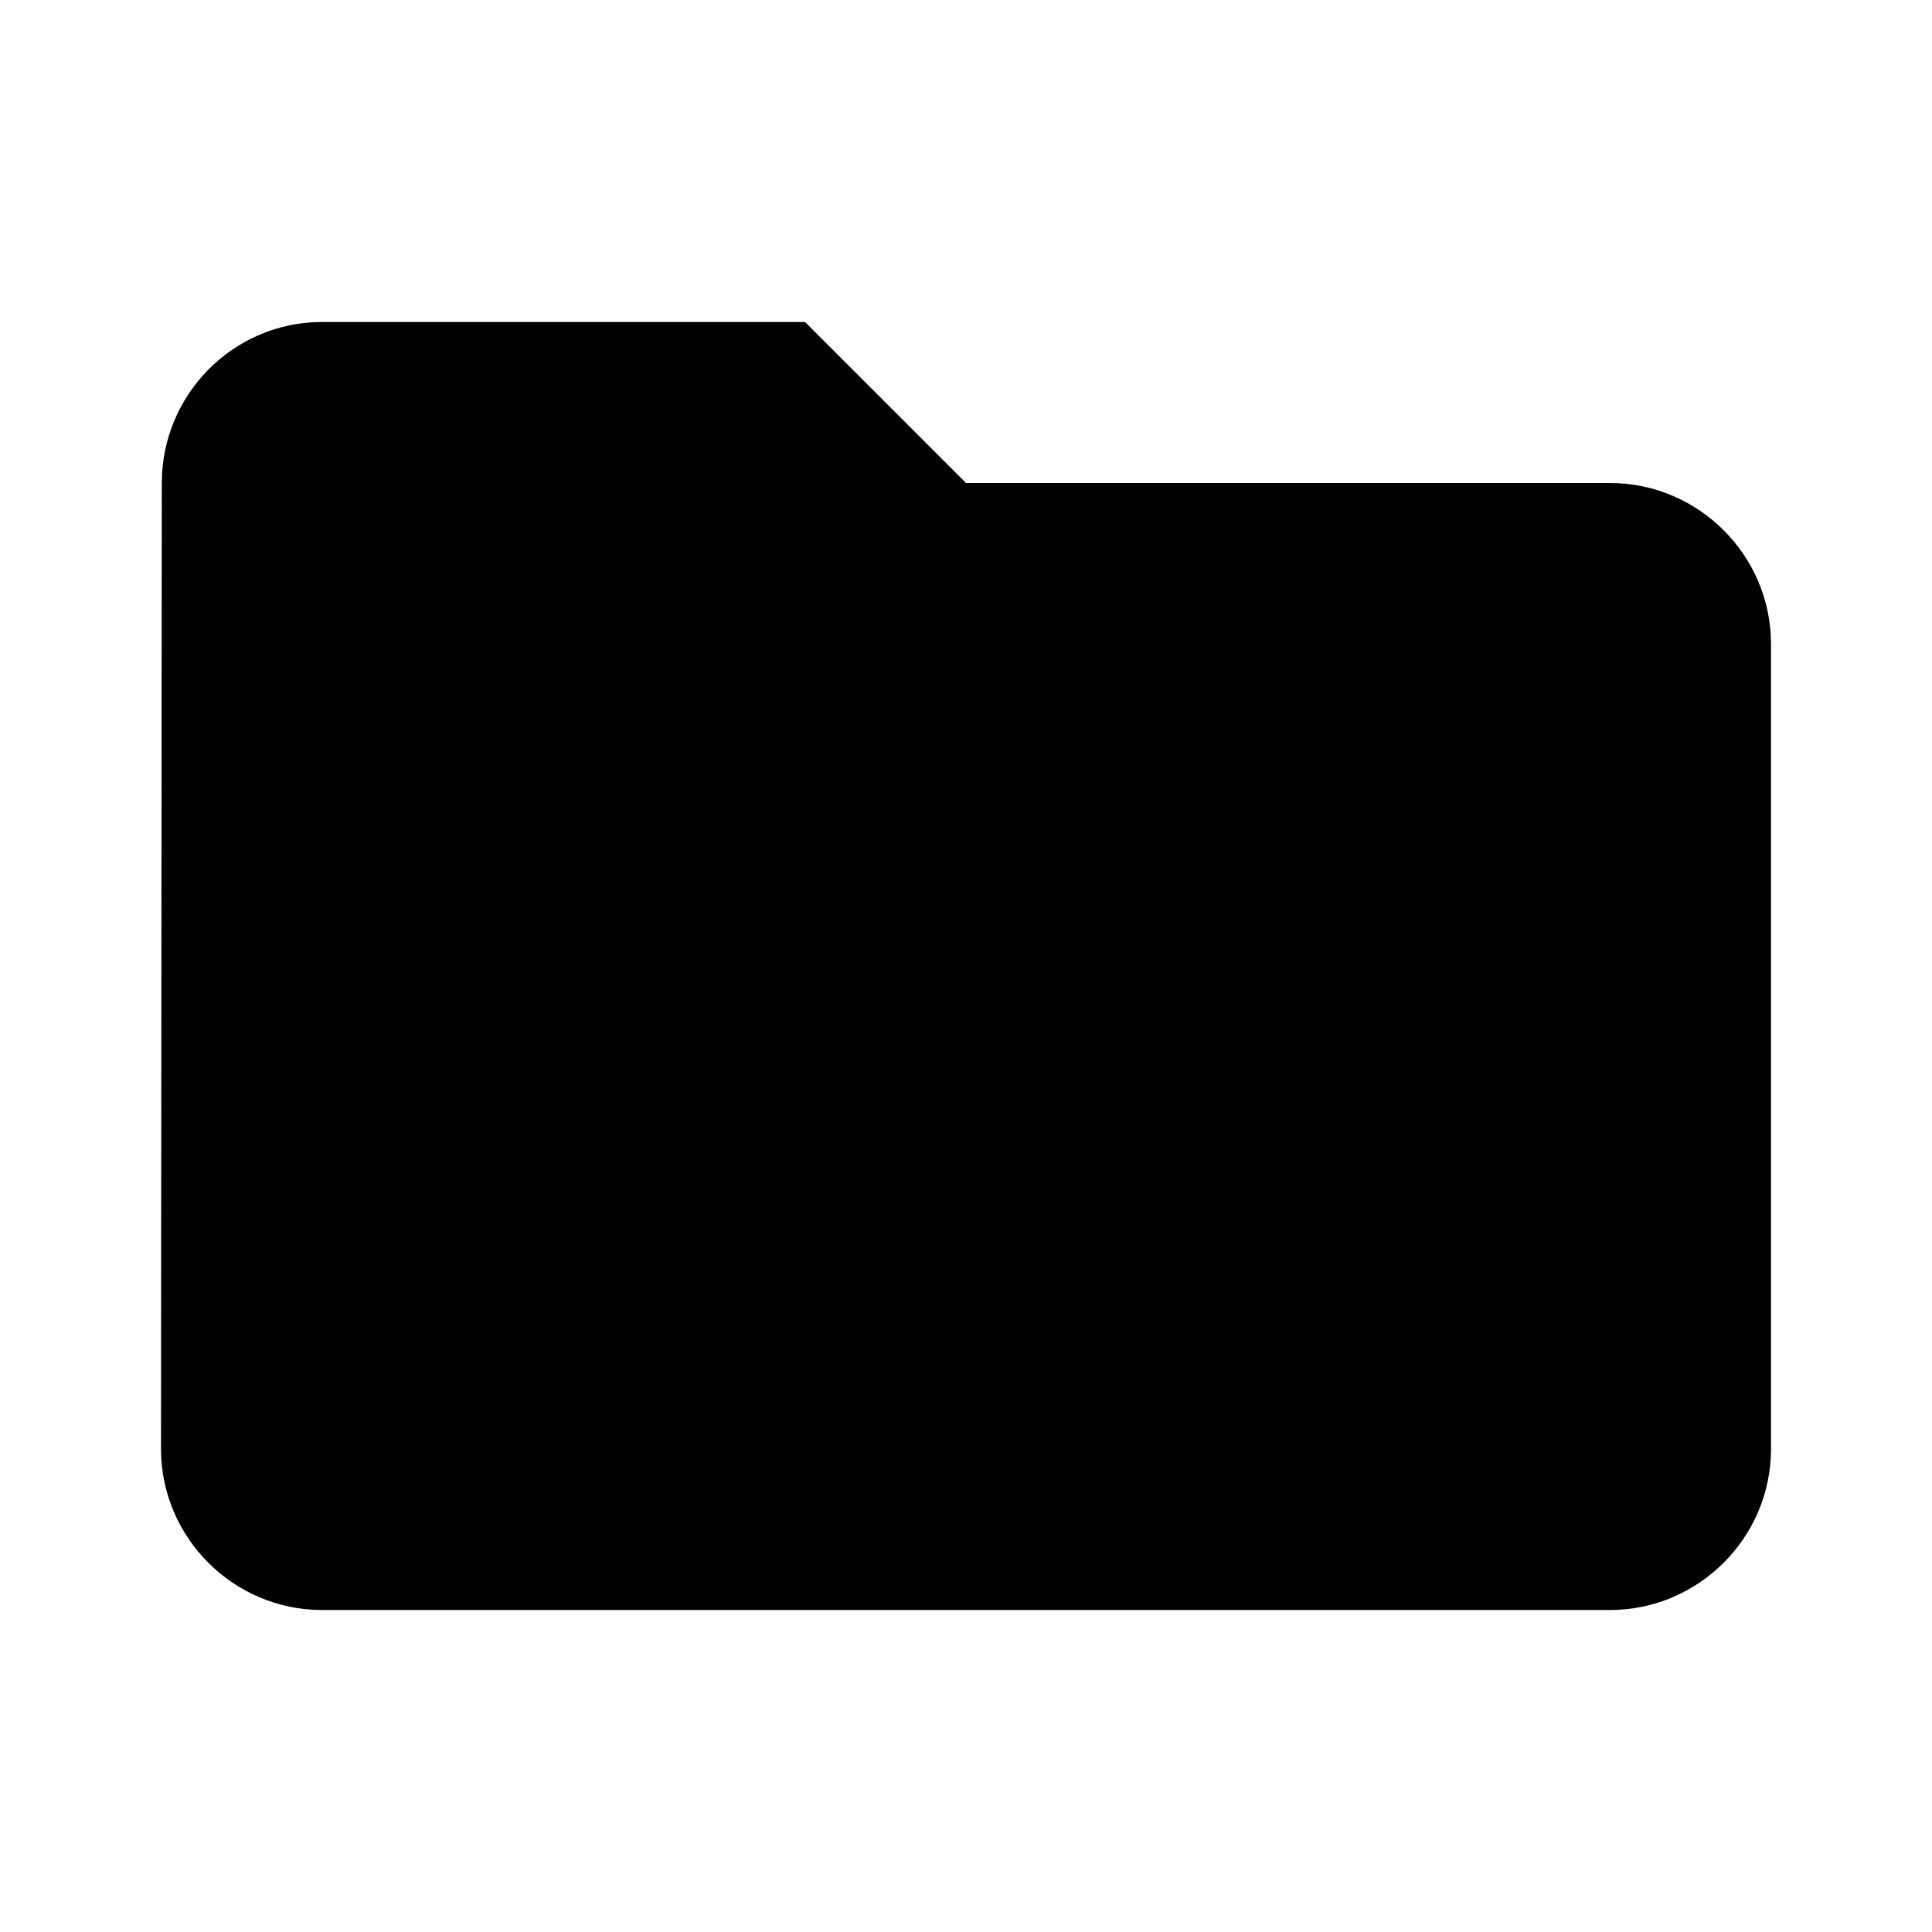
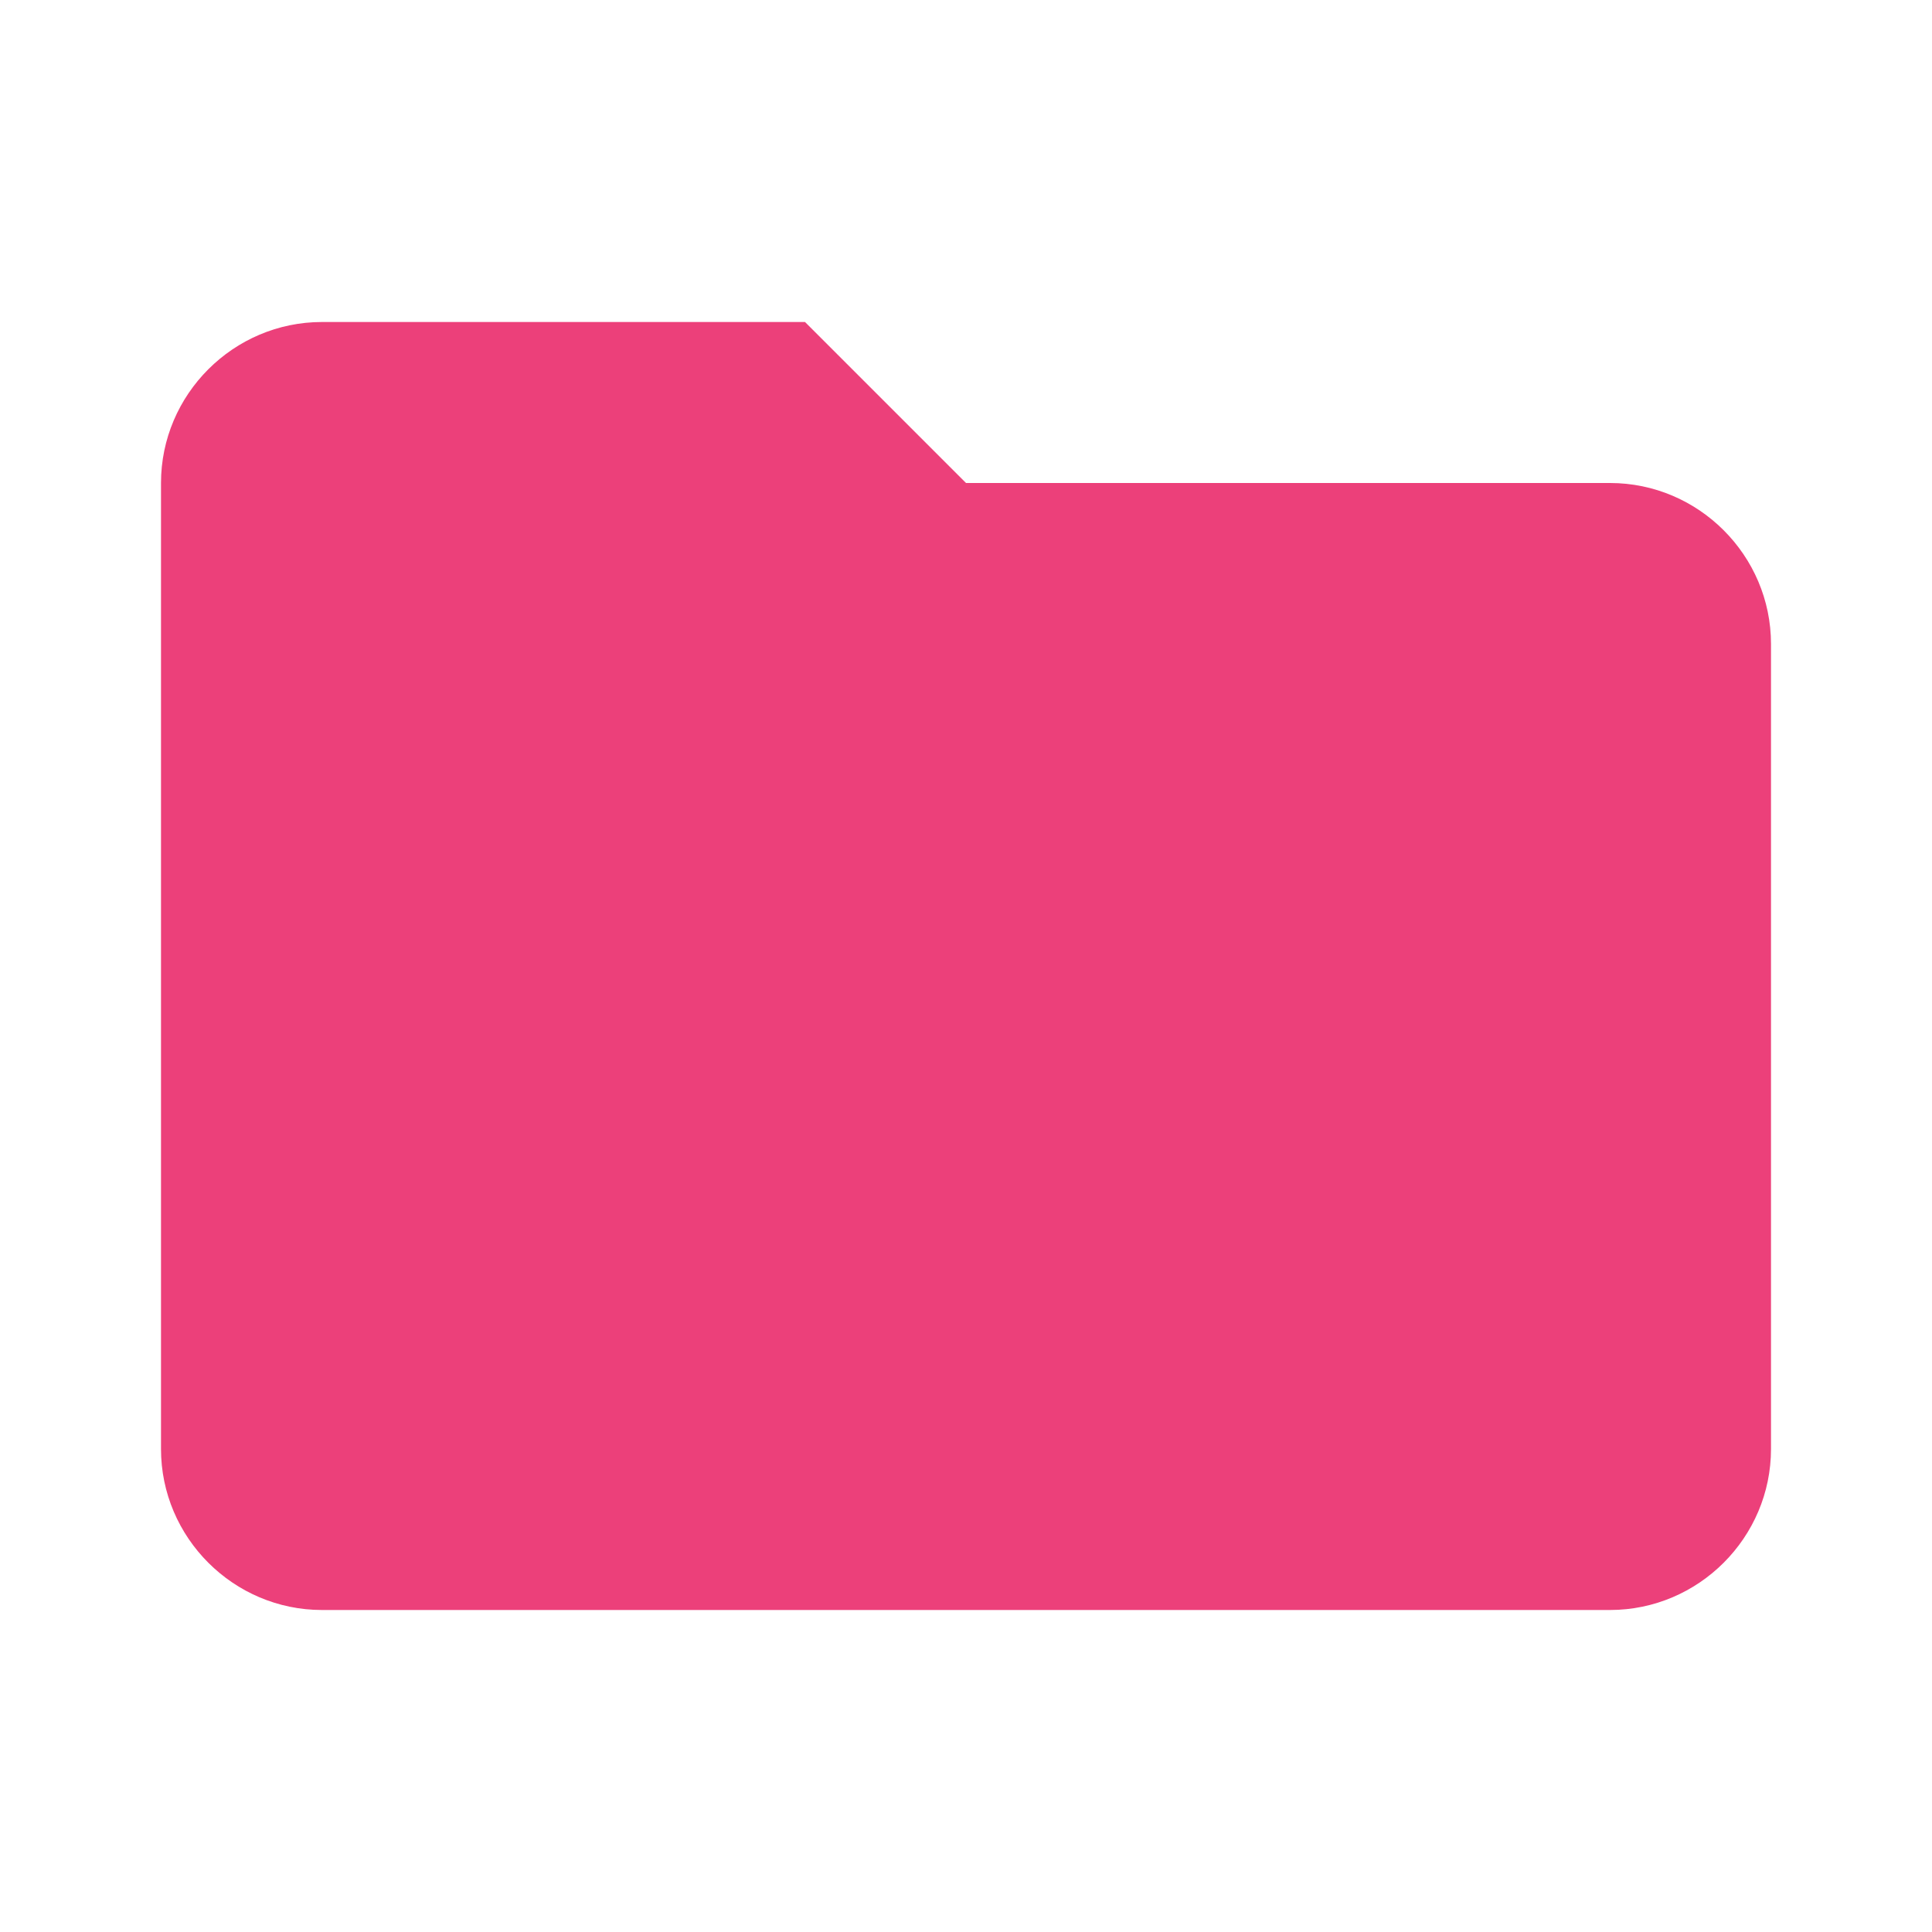
- <svg xmlns="http://www.w3.org/2000/svg" fill="#000000" height="24" viewBox="0 0 24 24" width="24">
-   <path d="M10 4H4c-1.1 0-1.99.9-1.99 2L2 18c0 1.1.9 2 2 2h16c1.1 0 2-.9 2-2V8c0-1.1-.9-2-2-2h-8l-2-2z" />
-   <path d="M0 0h24v24H0z" fill="none" />
+ <svg xmlns="http://www.w3.org/2000/svg" version="1.1" id="Layer_1" x="0px" y="0px" viewBox="0 0 24 24" style="enable-background:new 0 0 24 24;" xml:space="preserve">
+   <style type="text/css">
+ 	.st0{fill:#EC407A;}
+ 	.st1{fill:none;}
+ </style>
+   <path class="st0" d="M10,4H4C2.9,4,2,4.9,2,6l0,12c0,1.1,0.9,2,2,2h16c1.1,0,2-0.9,2-2V8c0-1.1-0.9-2-2-2h-8L10,4z" />
+   <path class="st1" d="M0,0h24v24H0V0z" />
</svg>
